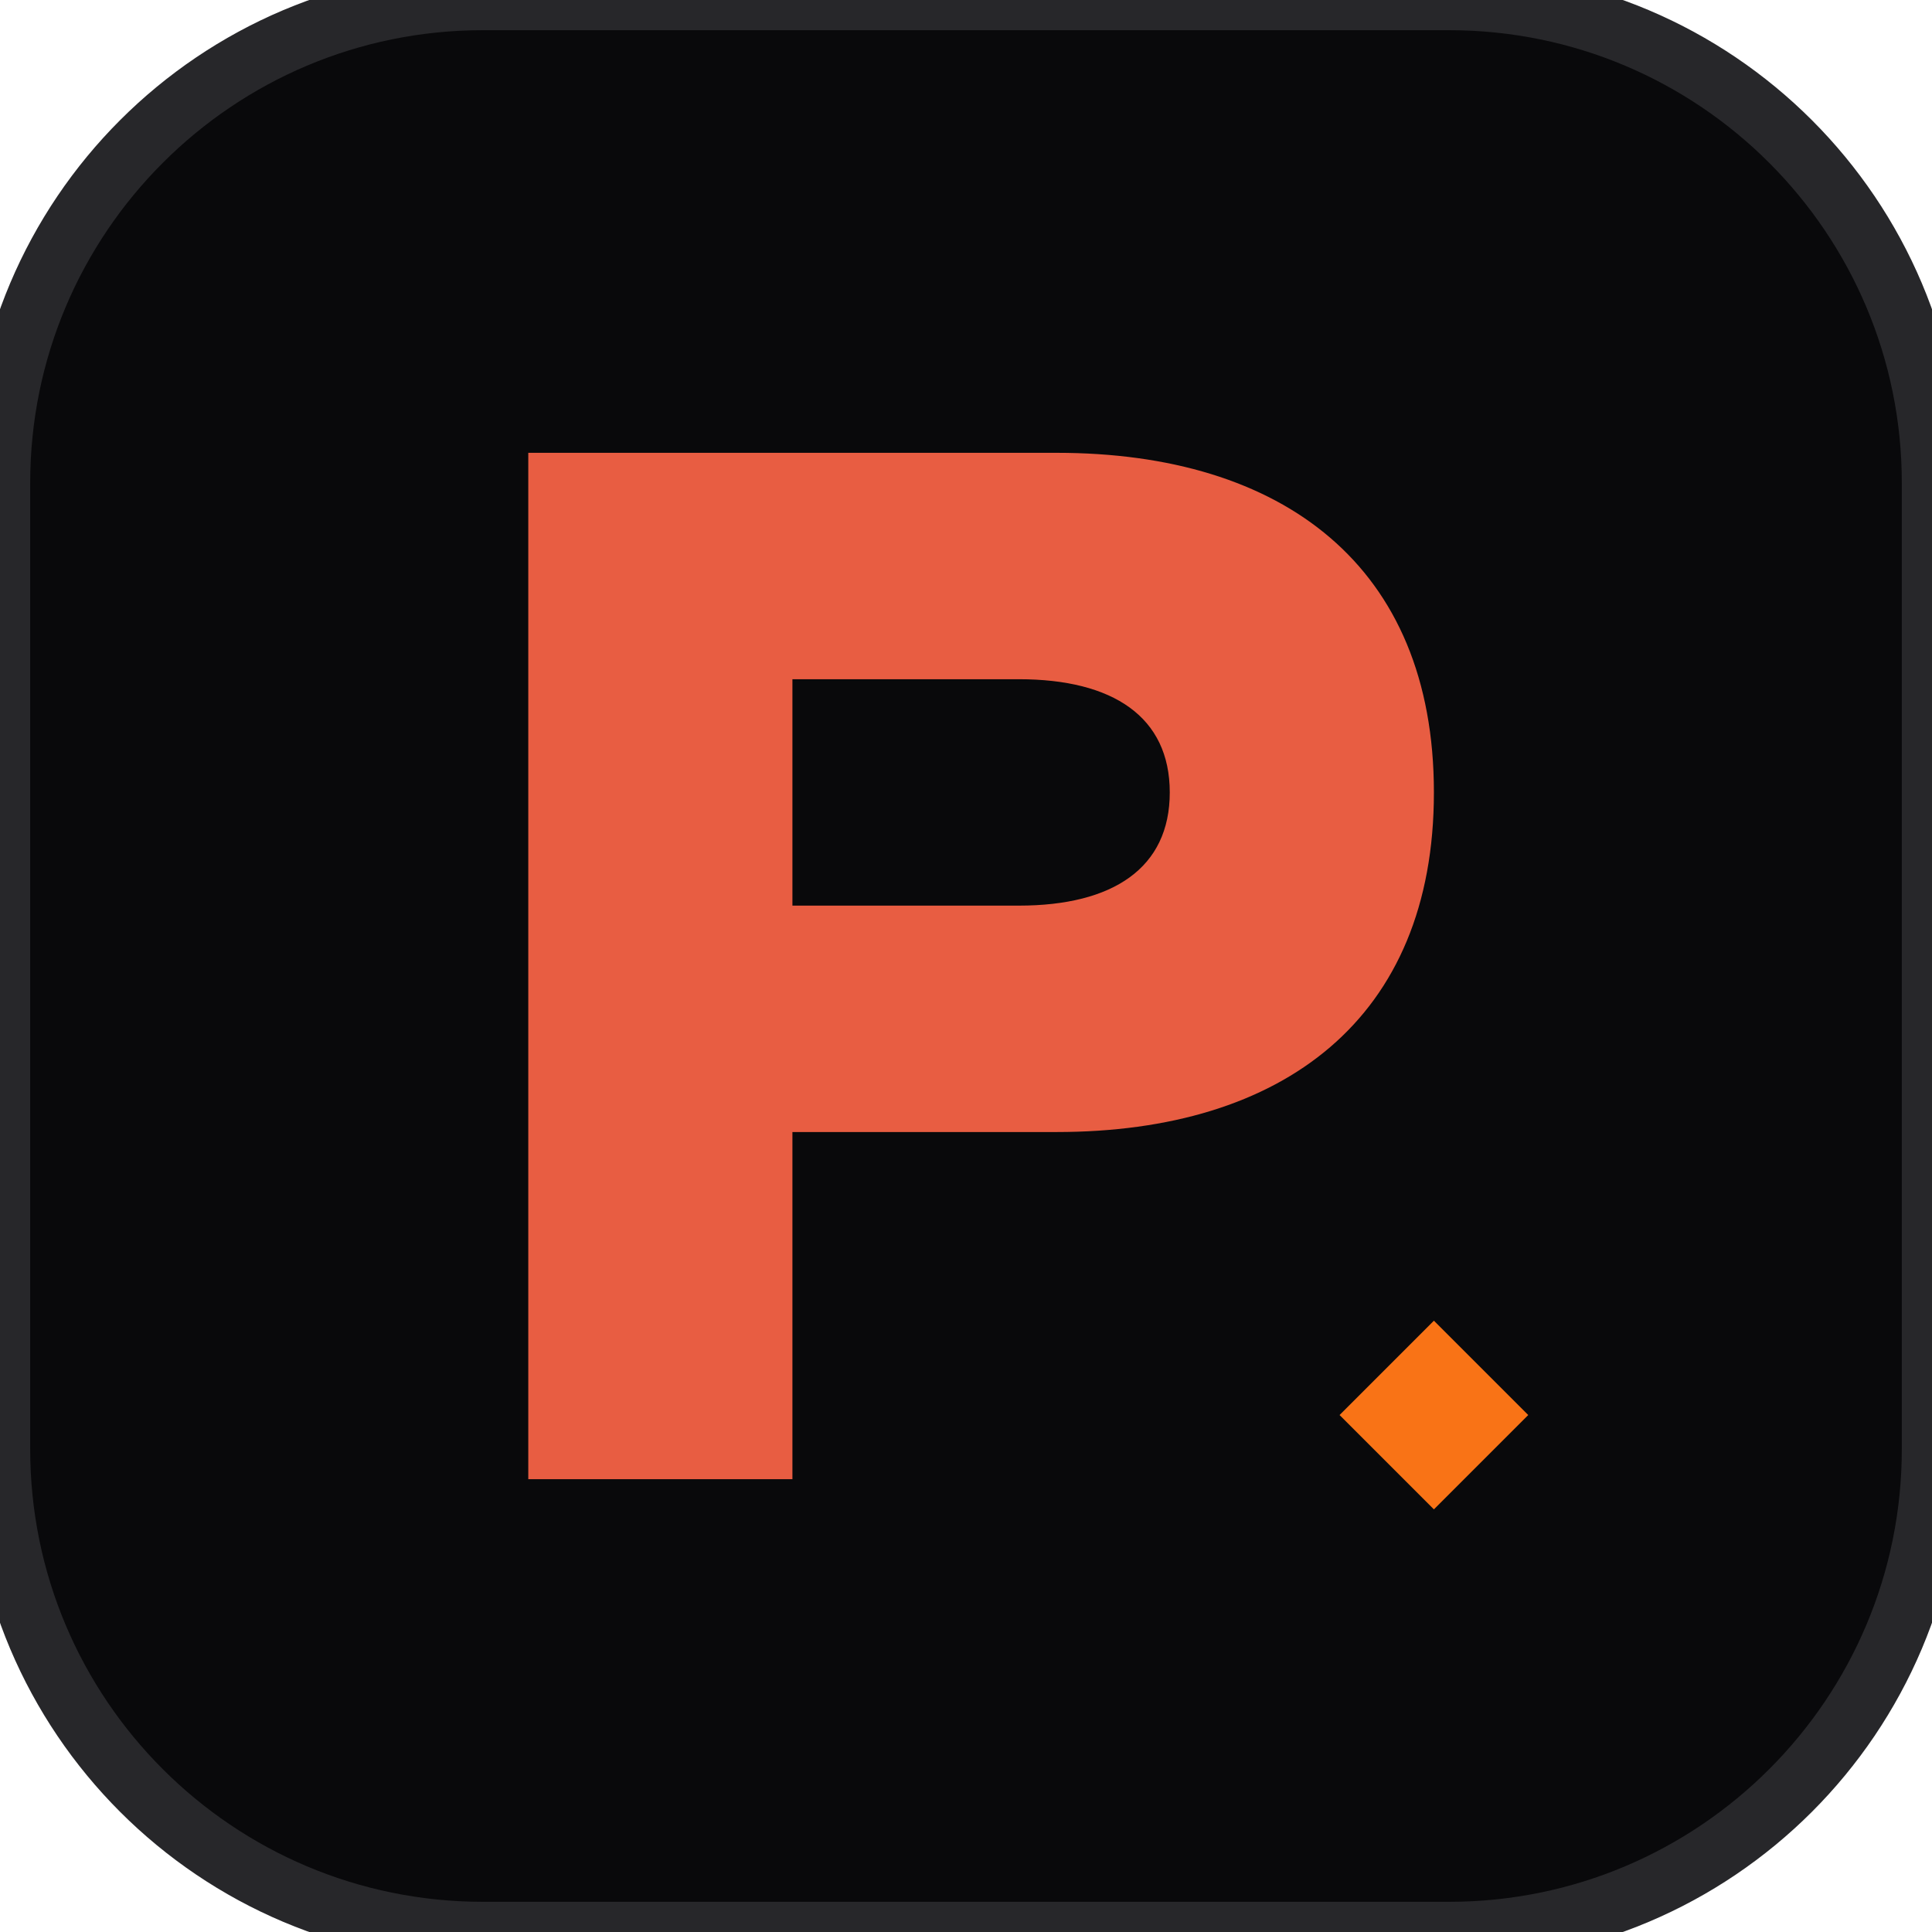
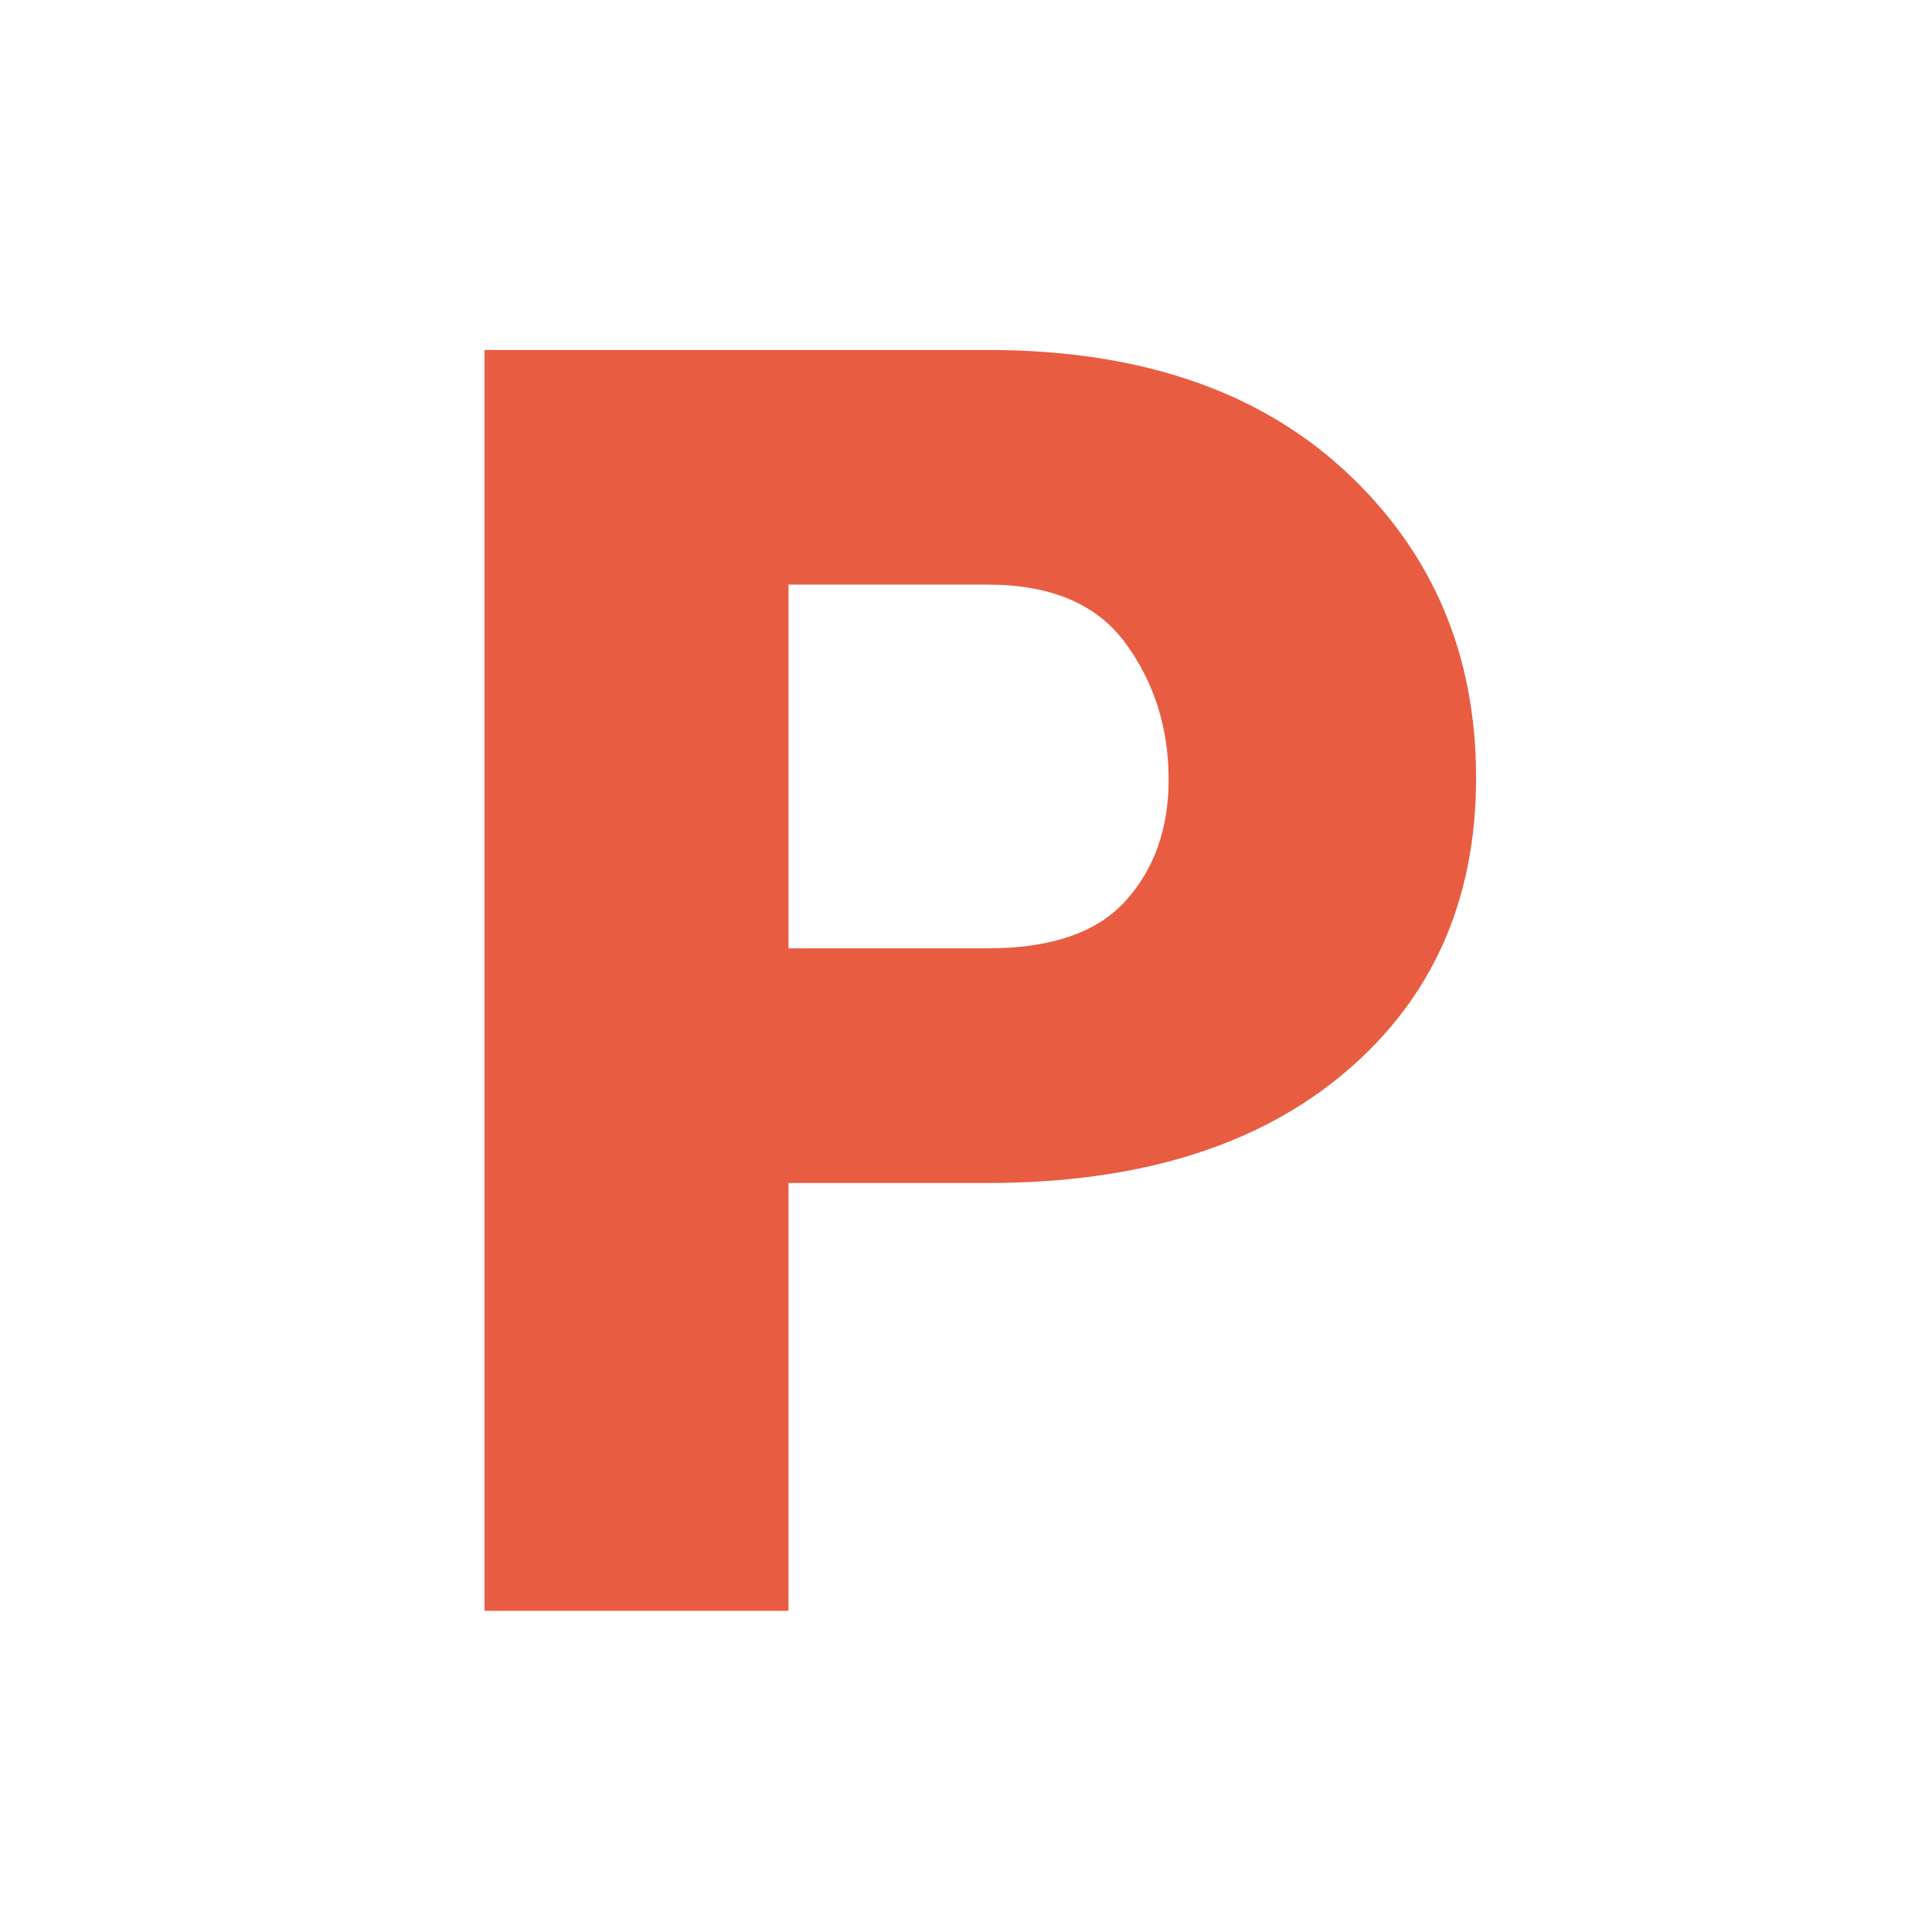
<svg xmlns="http://www.w3.org/2000/svg" viewBox="0 0 512 512" width="512" height="512">
-   <rect width="512" height="512" rx="128" fill="#09090b" />
-   <rect width="512" height="512" rx="128" fill="none" stroke="#27272a" stroke-width="16" />
-   <path d="M140 120 H280 C340 120 380 150 380 210 C380 270 340 300 280 300 H210 V392 H140 V120 Z M210 180 V240 H270 C295 240 310 230 310 210 C310 190 295 180 270 180 H210 Z" fill="#E85D42" />
-   <polygon points="380,350 405,375 380,400 355,375" fill="#F97316" />
+   <text x="50%" y="52%" dominant-baseline="central" text-anchor="middle" font-family="system-ui, -apple-system, BlinkMacSystemFont, 'Segoe UI', Roboto, 'Helvetica Neue', Arial, sans-serif" font-weight="900" font-size="470" fill="#E85D42">P</text>
</svg>
